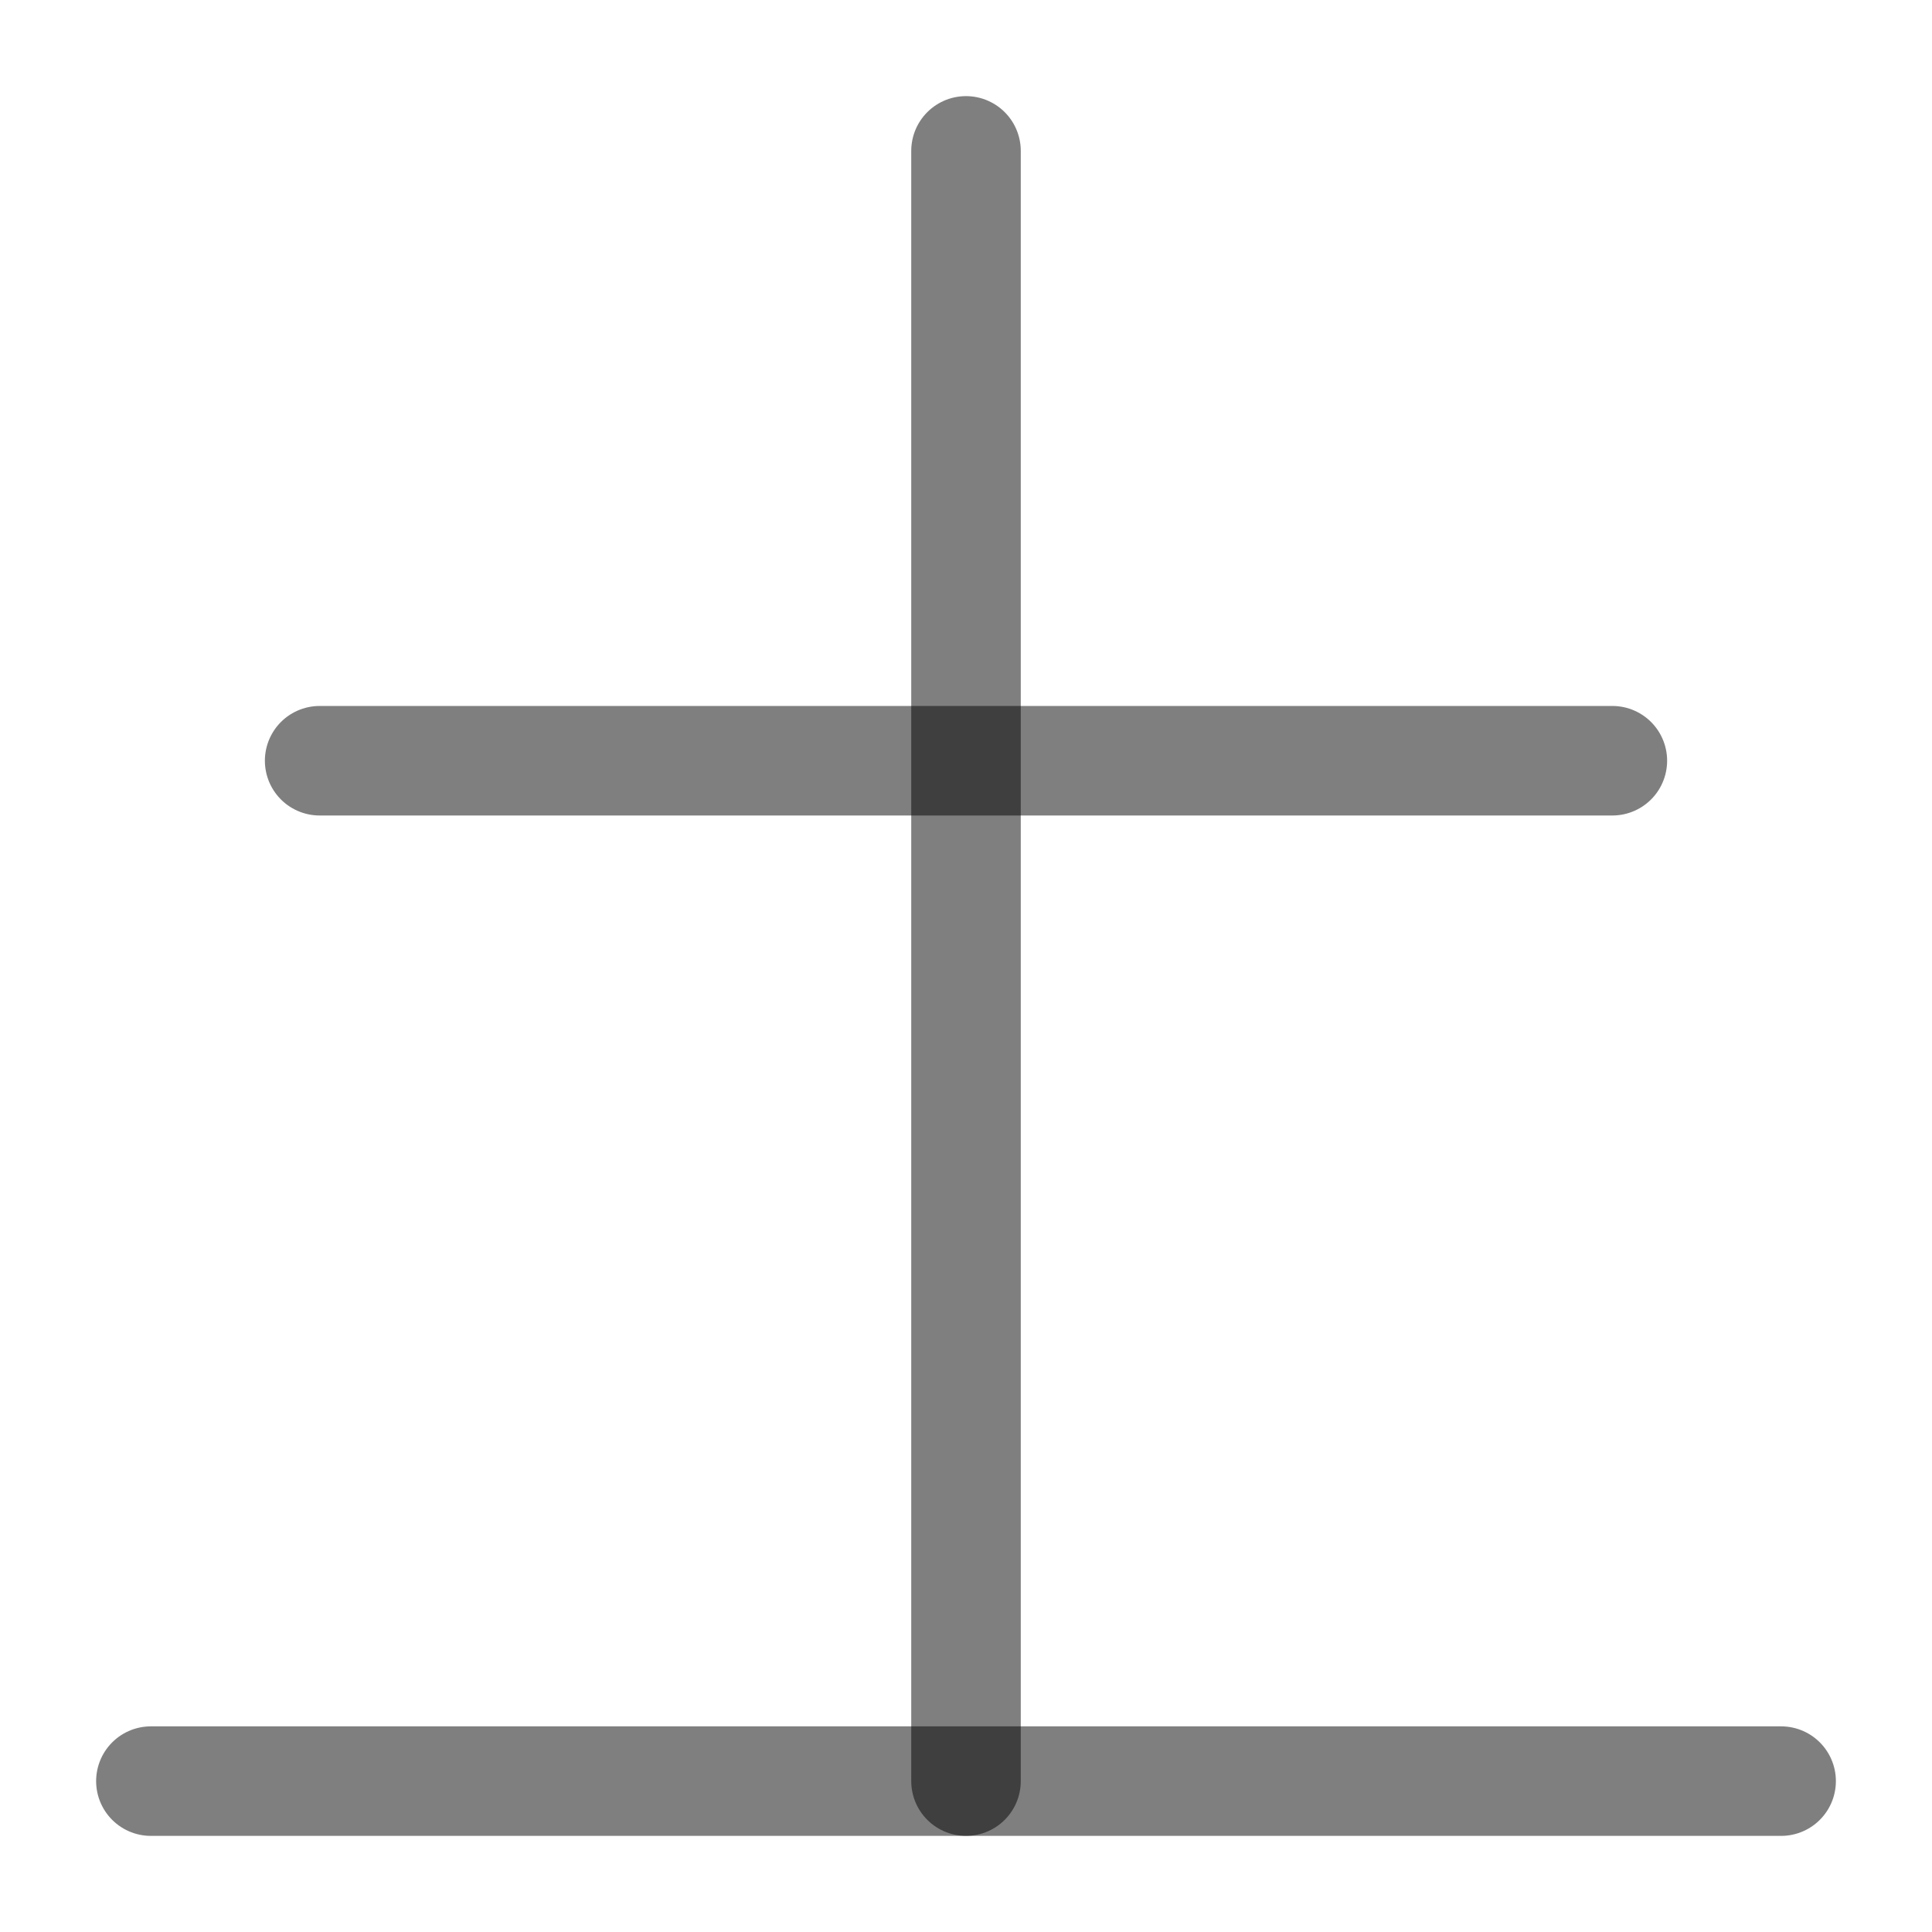
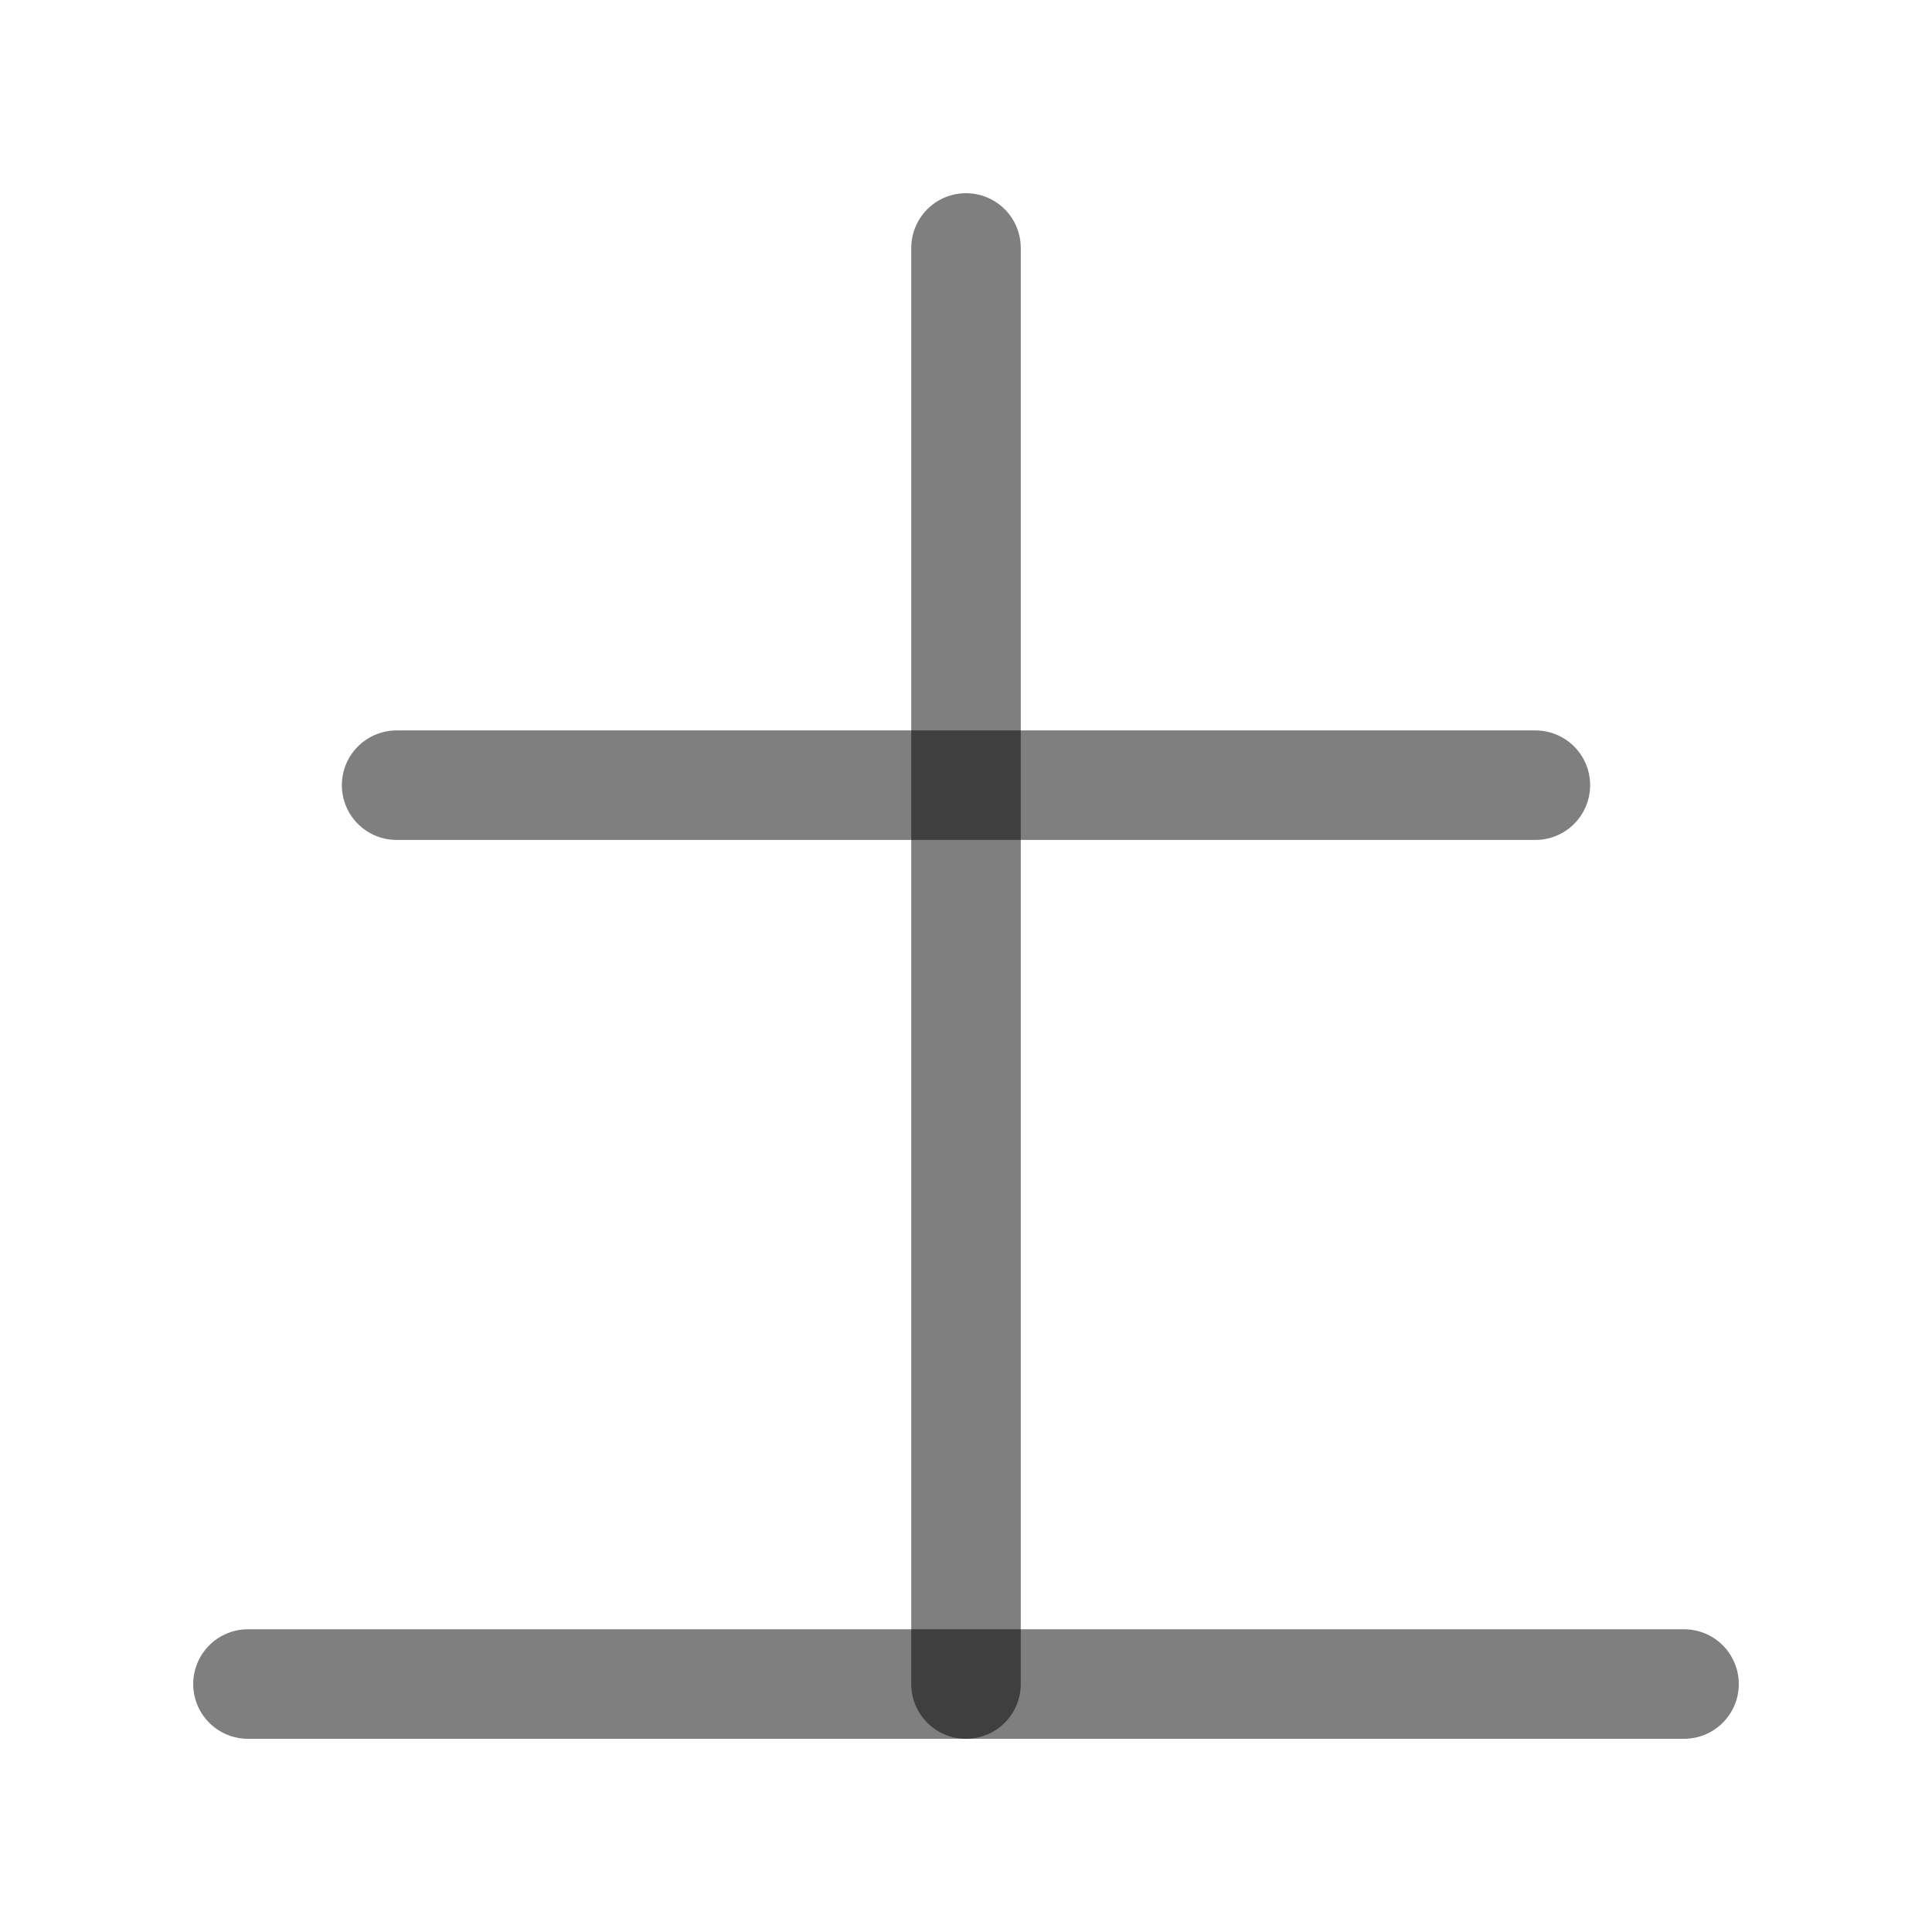
<svg xmlns="http://www.w3.org/2000/svg" width="1000" height="1000" viewBox="0 0 264.583 264.583" version="1.1" id="svg5">
  <defs id="defs2" />
-   <path style="fill:#000000;fill-opacity:1;stroke:#000000;stroke-width:15;stroke-linecap:round;stroke-linejoin:round;stroke-dasharray:none;stroke-opacity:0.5" d="M 132.292,20.664 V 243.92" id="path2423" />
-   <path style="fill:#000000;fill-opacity:1;stroke:#000000;stroke-width:15;stroke-linecap:round;stroke-linejoin:round;stroke-dasharray:none;stroke-opacity:0.5" d="M 243.92,243.92 H 20.664" id="path2425" />
-   <path style="fill:#000000;fill-opacity:1;stroke:#000000;stroke-width:15;stroke-linecap:round;stroke-linejoin:round;stroke-dasharray:none;stroke-opacity:0.5" d="M 220.808,104.18 H 43.775" id="path41245" />
+   <path style="fill:#000000;fill-opacity:1;stroke:#000000;stroke-width:15;stroke-linecap:round;stroke-linejoin:round;stroke-dasharray:none;stroke-opacity:0.5" d="M 132.292,33.958 V 230.625" id="path2423" />
+   <path style="fill:#000000;fill-opacity:1;stroke:#000000;stroke-width:15;stroke-linecap:round;stroke-linejoin:round;stroke-dasharray:none;stroke-opacity:0.5" d="M 230.625,230.625 H 33.958" id="path2425" />
+   <path style="fill:#000000;fill-opacity:1;stroke:#000000;stroke-width:15;stroke-linecap:round;stroke-linejoin:round;stroke-dasharray:none;stroke-opacity:0.5" d="M 210.266,107.528 H 54.317" id="path41245" />
</svg>
